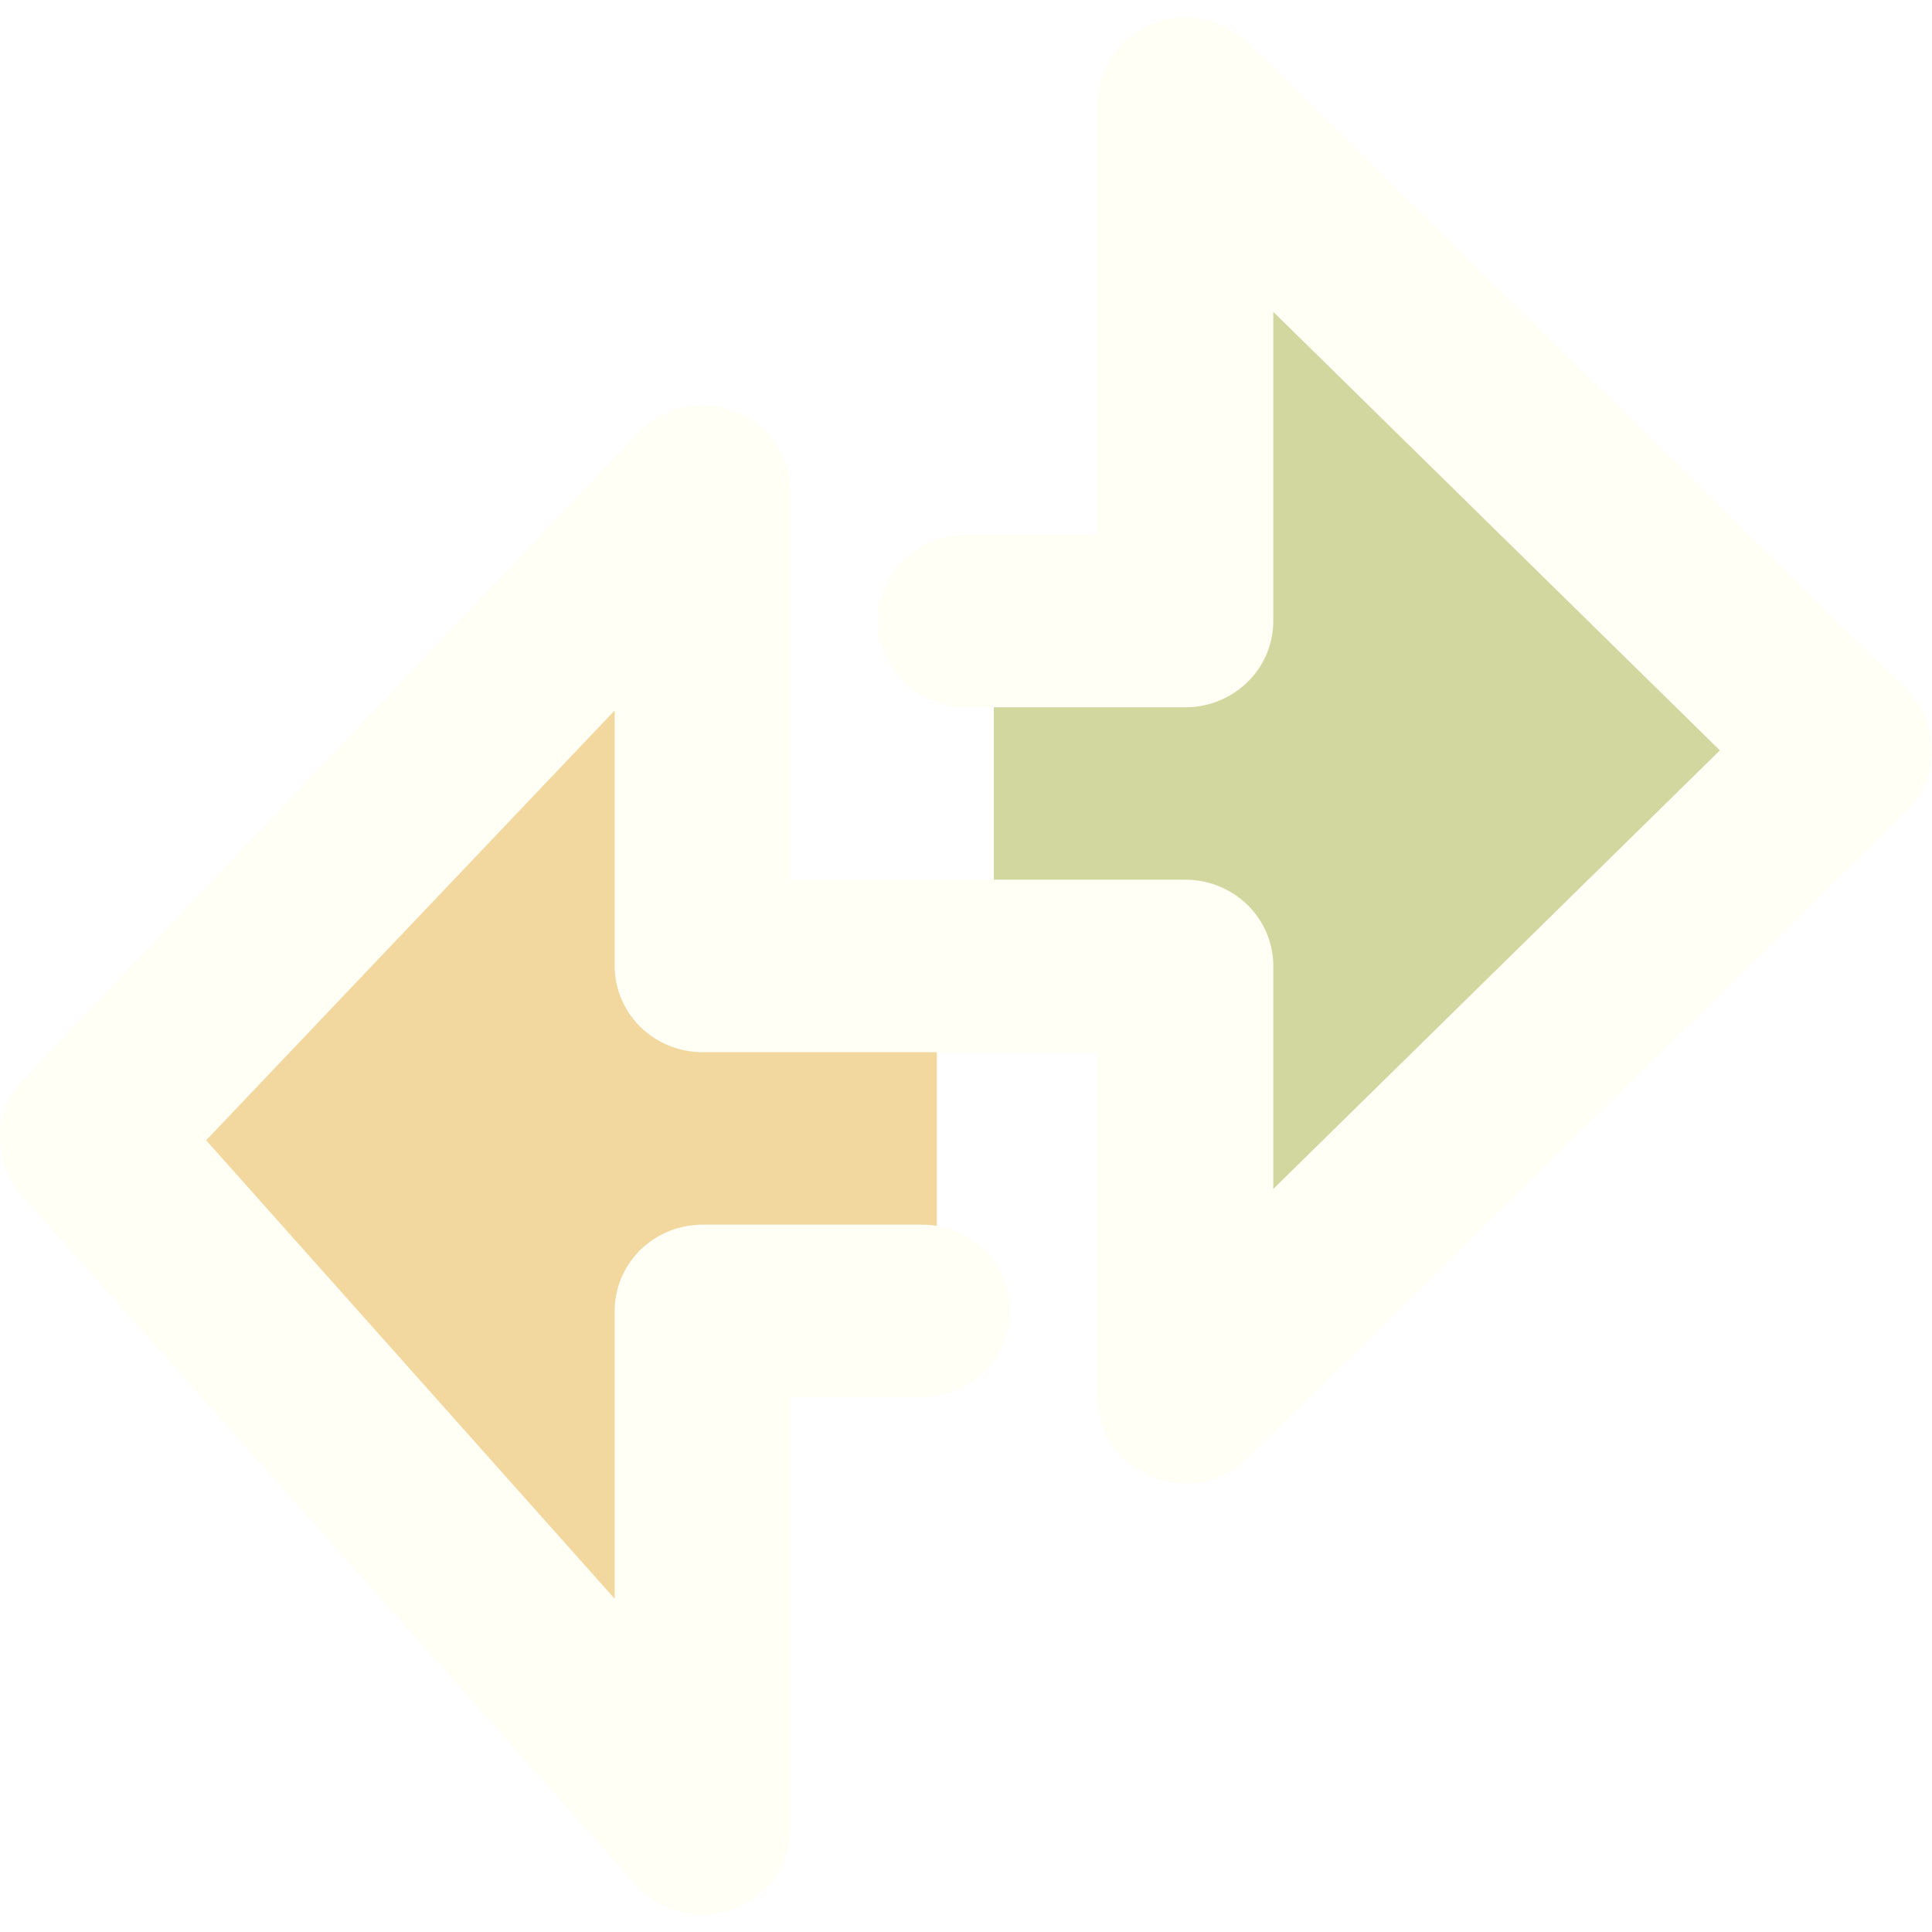
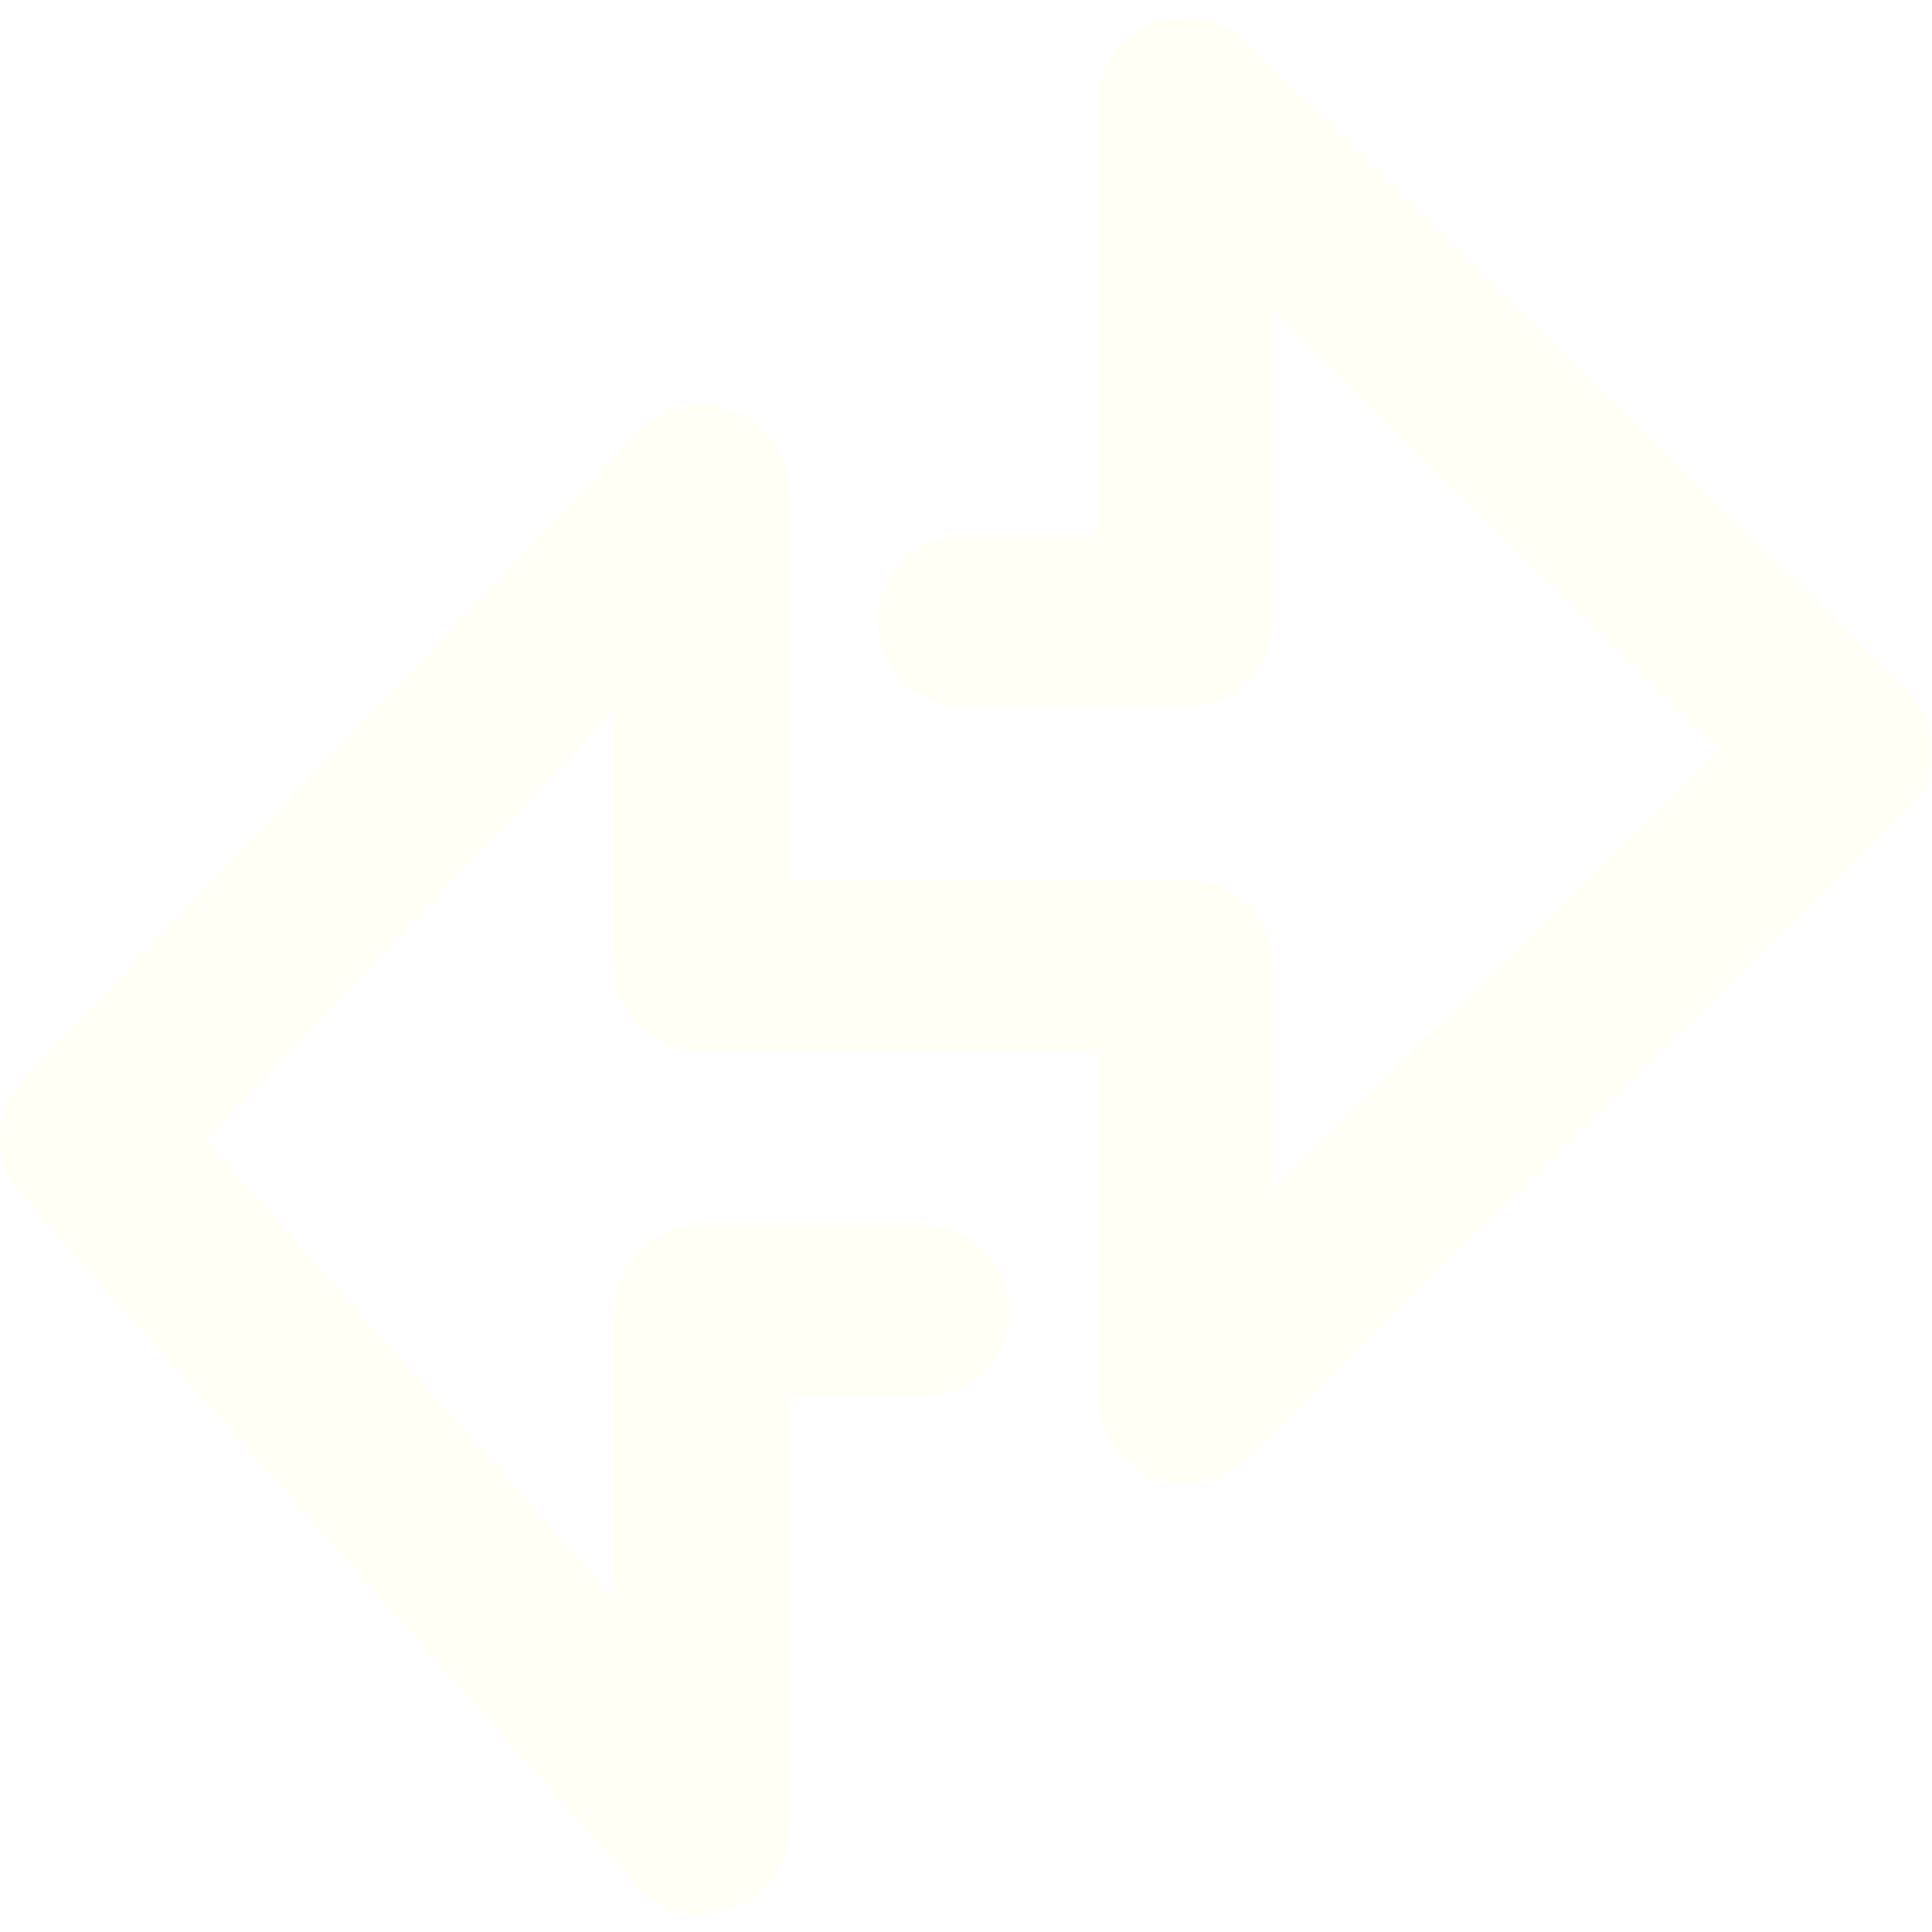
<svg xmlns="http://www.w3.org/2000/svg" width="32" height="32" version="1.1" viewBox="0 0 8.467 8.467" xml:space="preserve">
  <g transform="matrix(.19242 0 0 .18895 -.38486 -.3015)" fill="none">
-     <path transform="matrix(1.2973 0 0 1.997 10.104 8.5166)" d="m15.472 11.245-0.089-11.87 10.324 5.858z" fill="#d2d79f" stroke-opacity="0" />
-     <rect x="24.635" y="16.572" width="6.981" height="6.807" fill="#d2d79f" stroke-opacity="0" />
-     <rect x="16.412" y="25.005" width="6.926" height="6.811" fill="#f2d79f" stroke-opacity="0" />
-     <path transform="matrix(1.2341 0 0 1.8784 9.0413 6.7183)" d="m7.06 4.481 0.397 13.721-12.082-6.517z" fill="#f2d79f" stroke-opacity="0" />
    <path d="m24 16h5v-12l15 15-15 15v-10h-11v-11l-14 15 14 16v-12h5" stroke="#fffff6" stroke-linecap="round" stroke-linejoin="round" stroke-width="4" />
  </g>
</svg>
